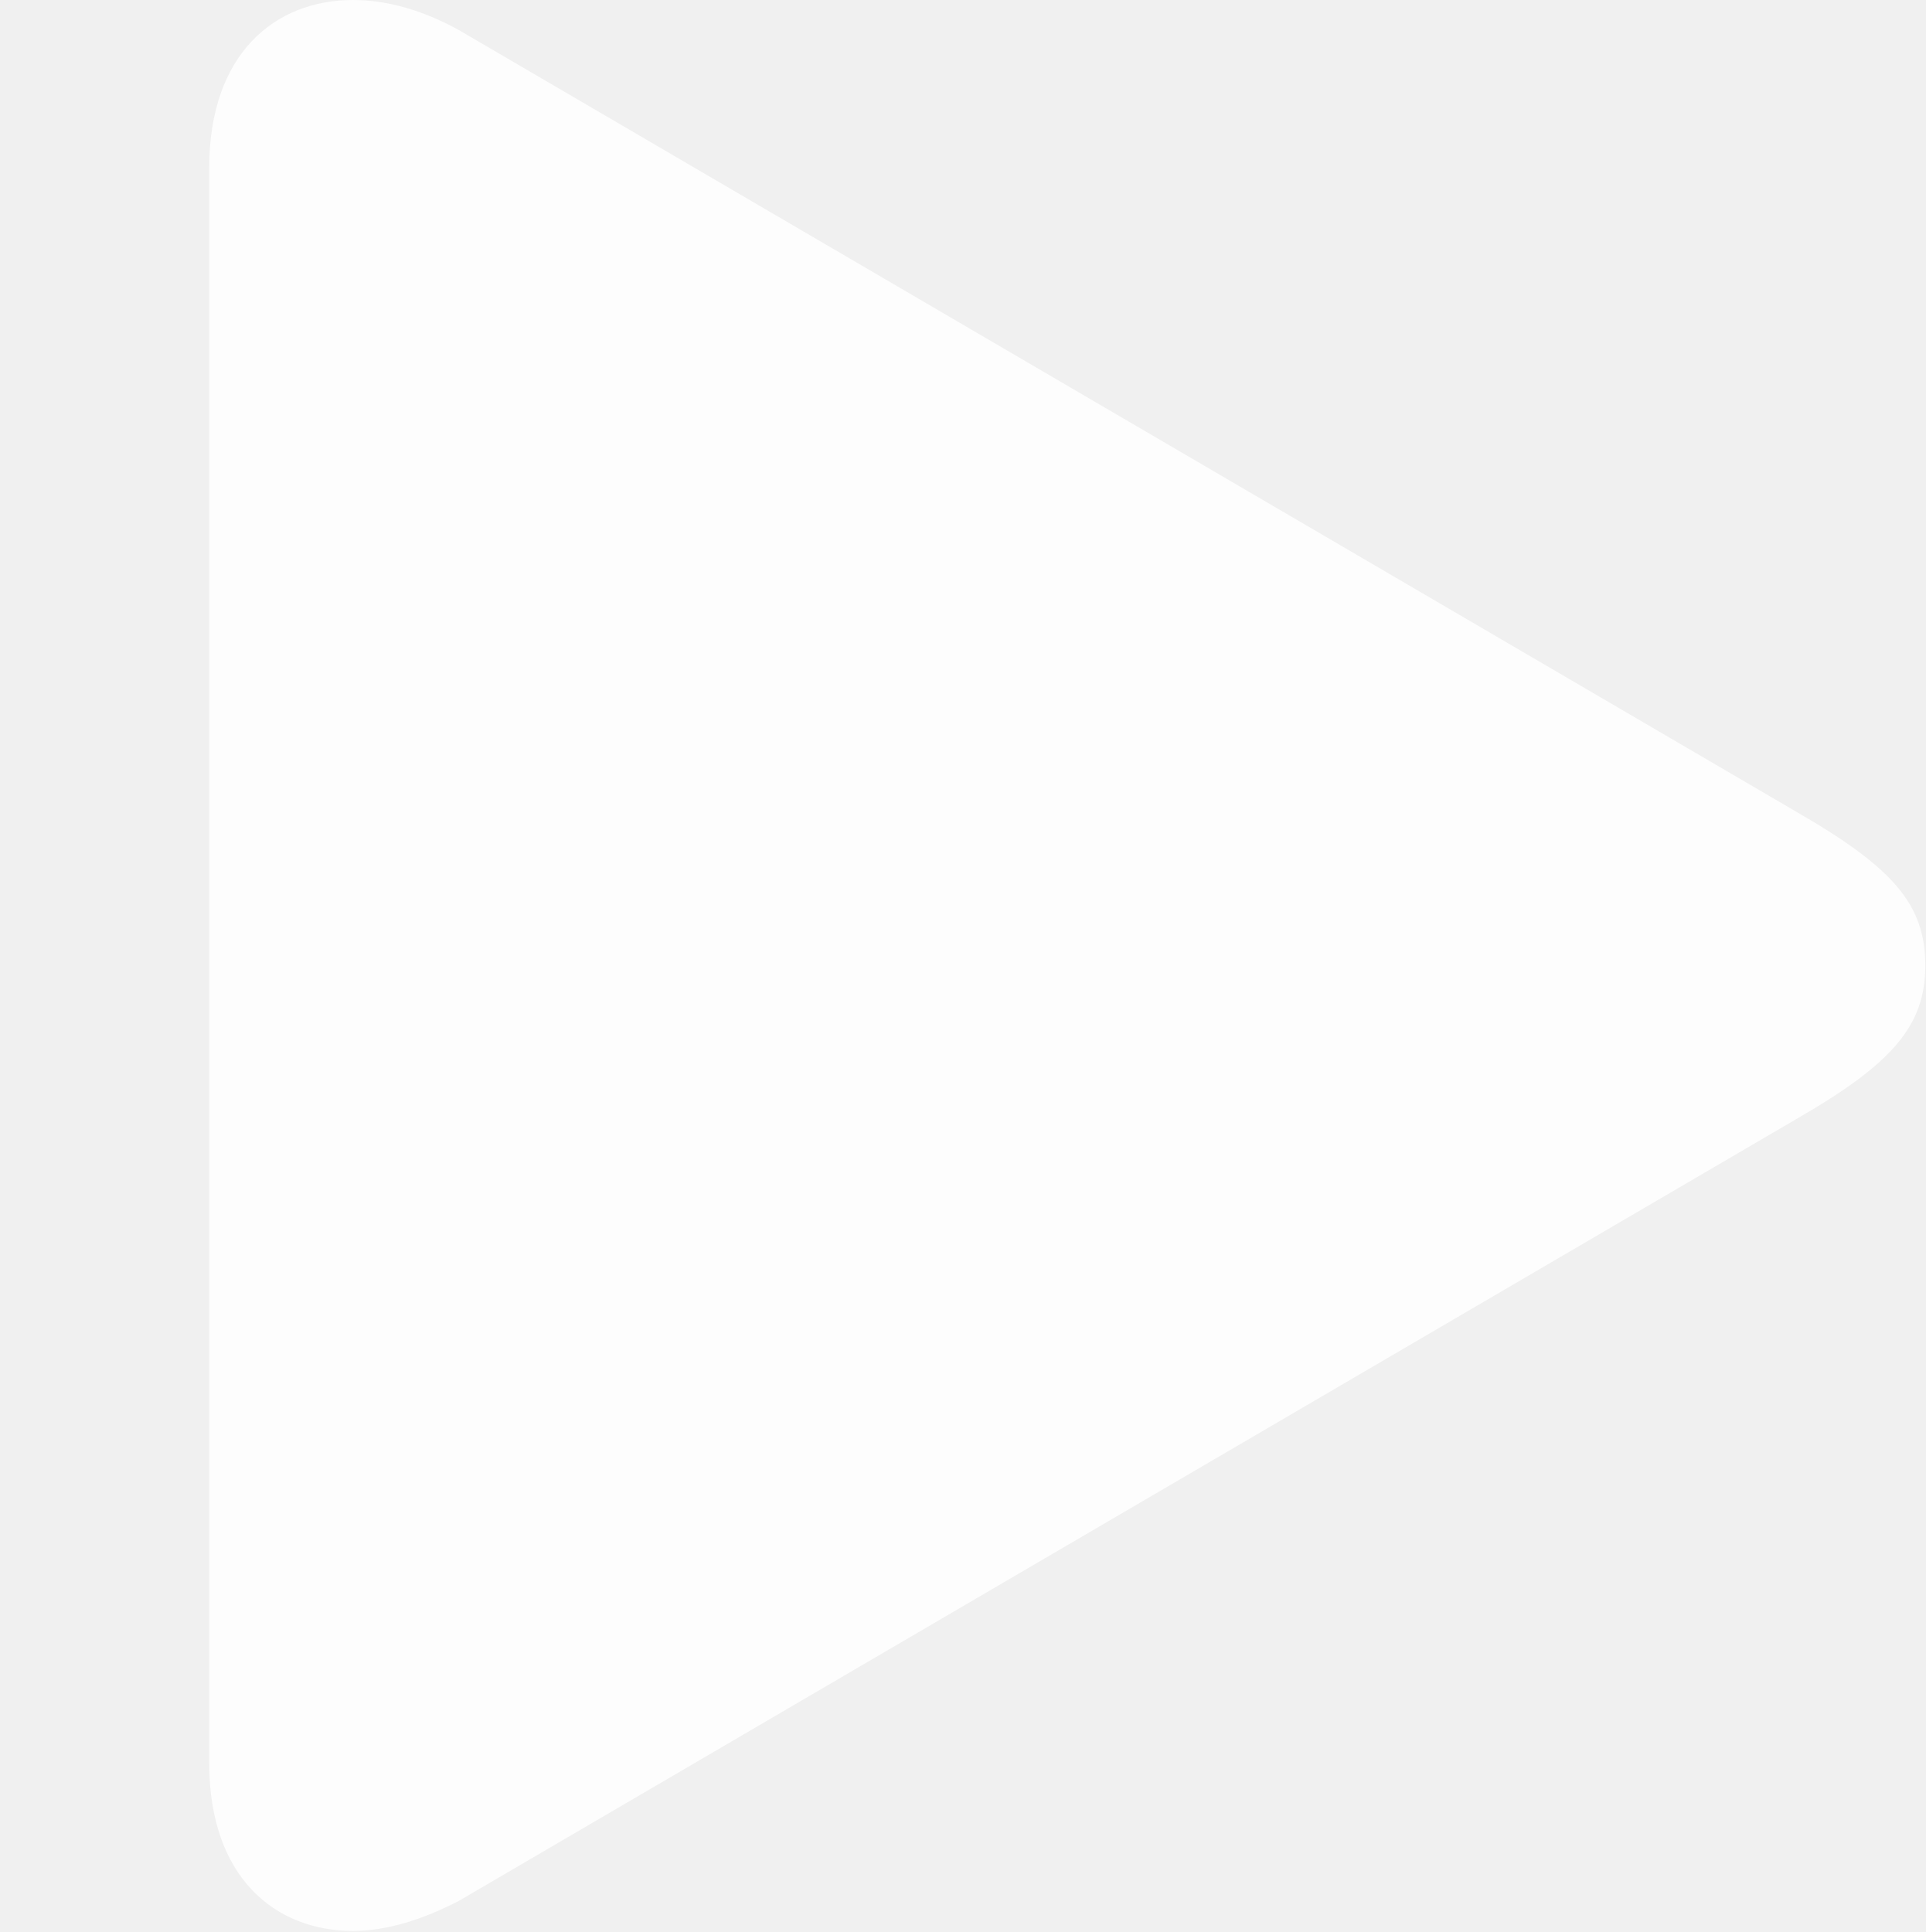
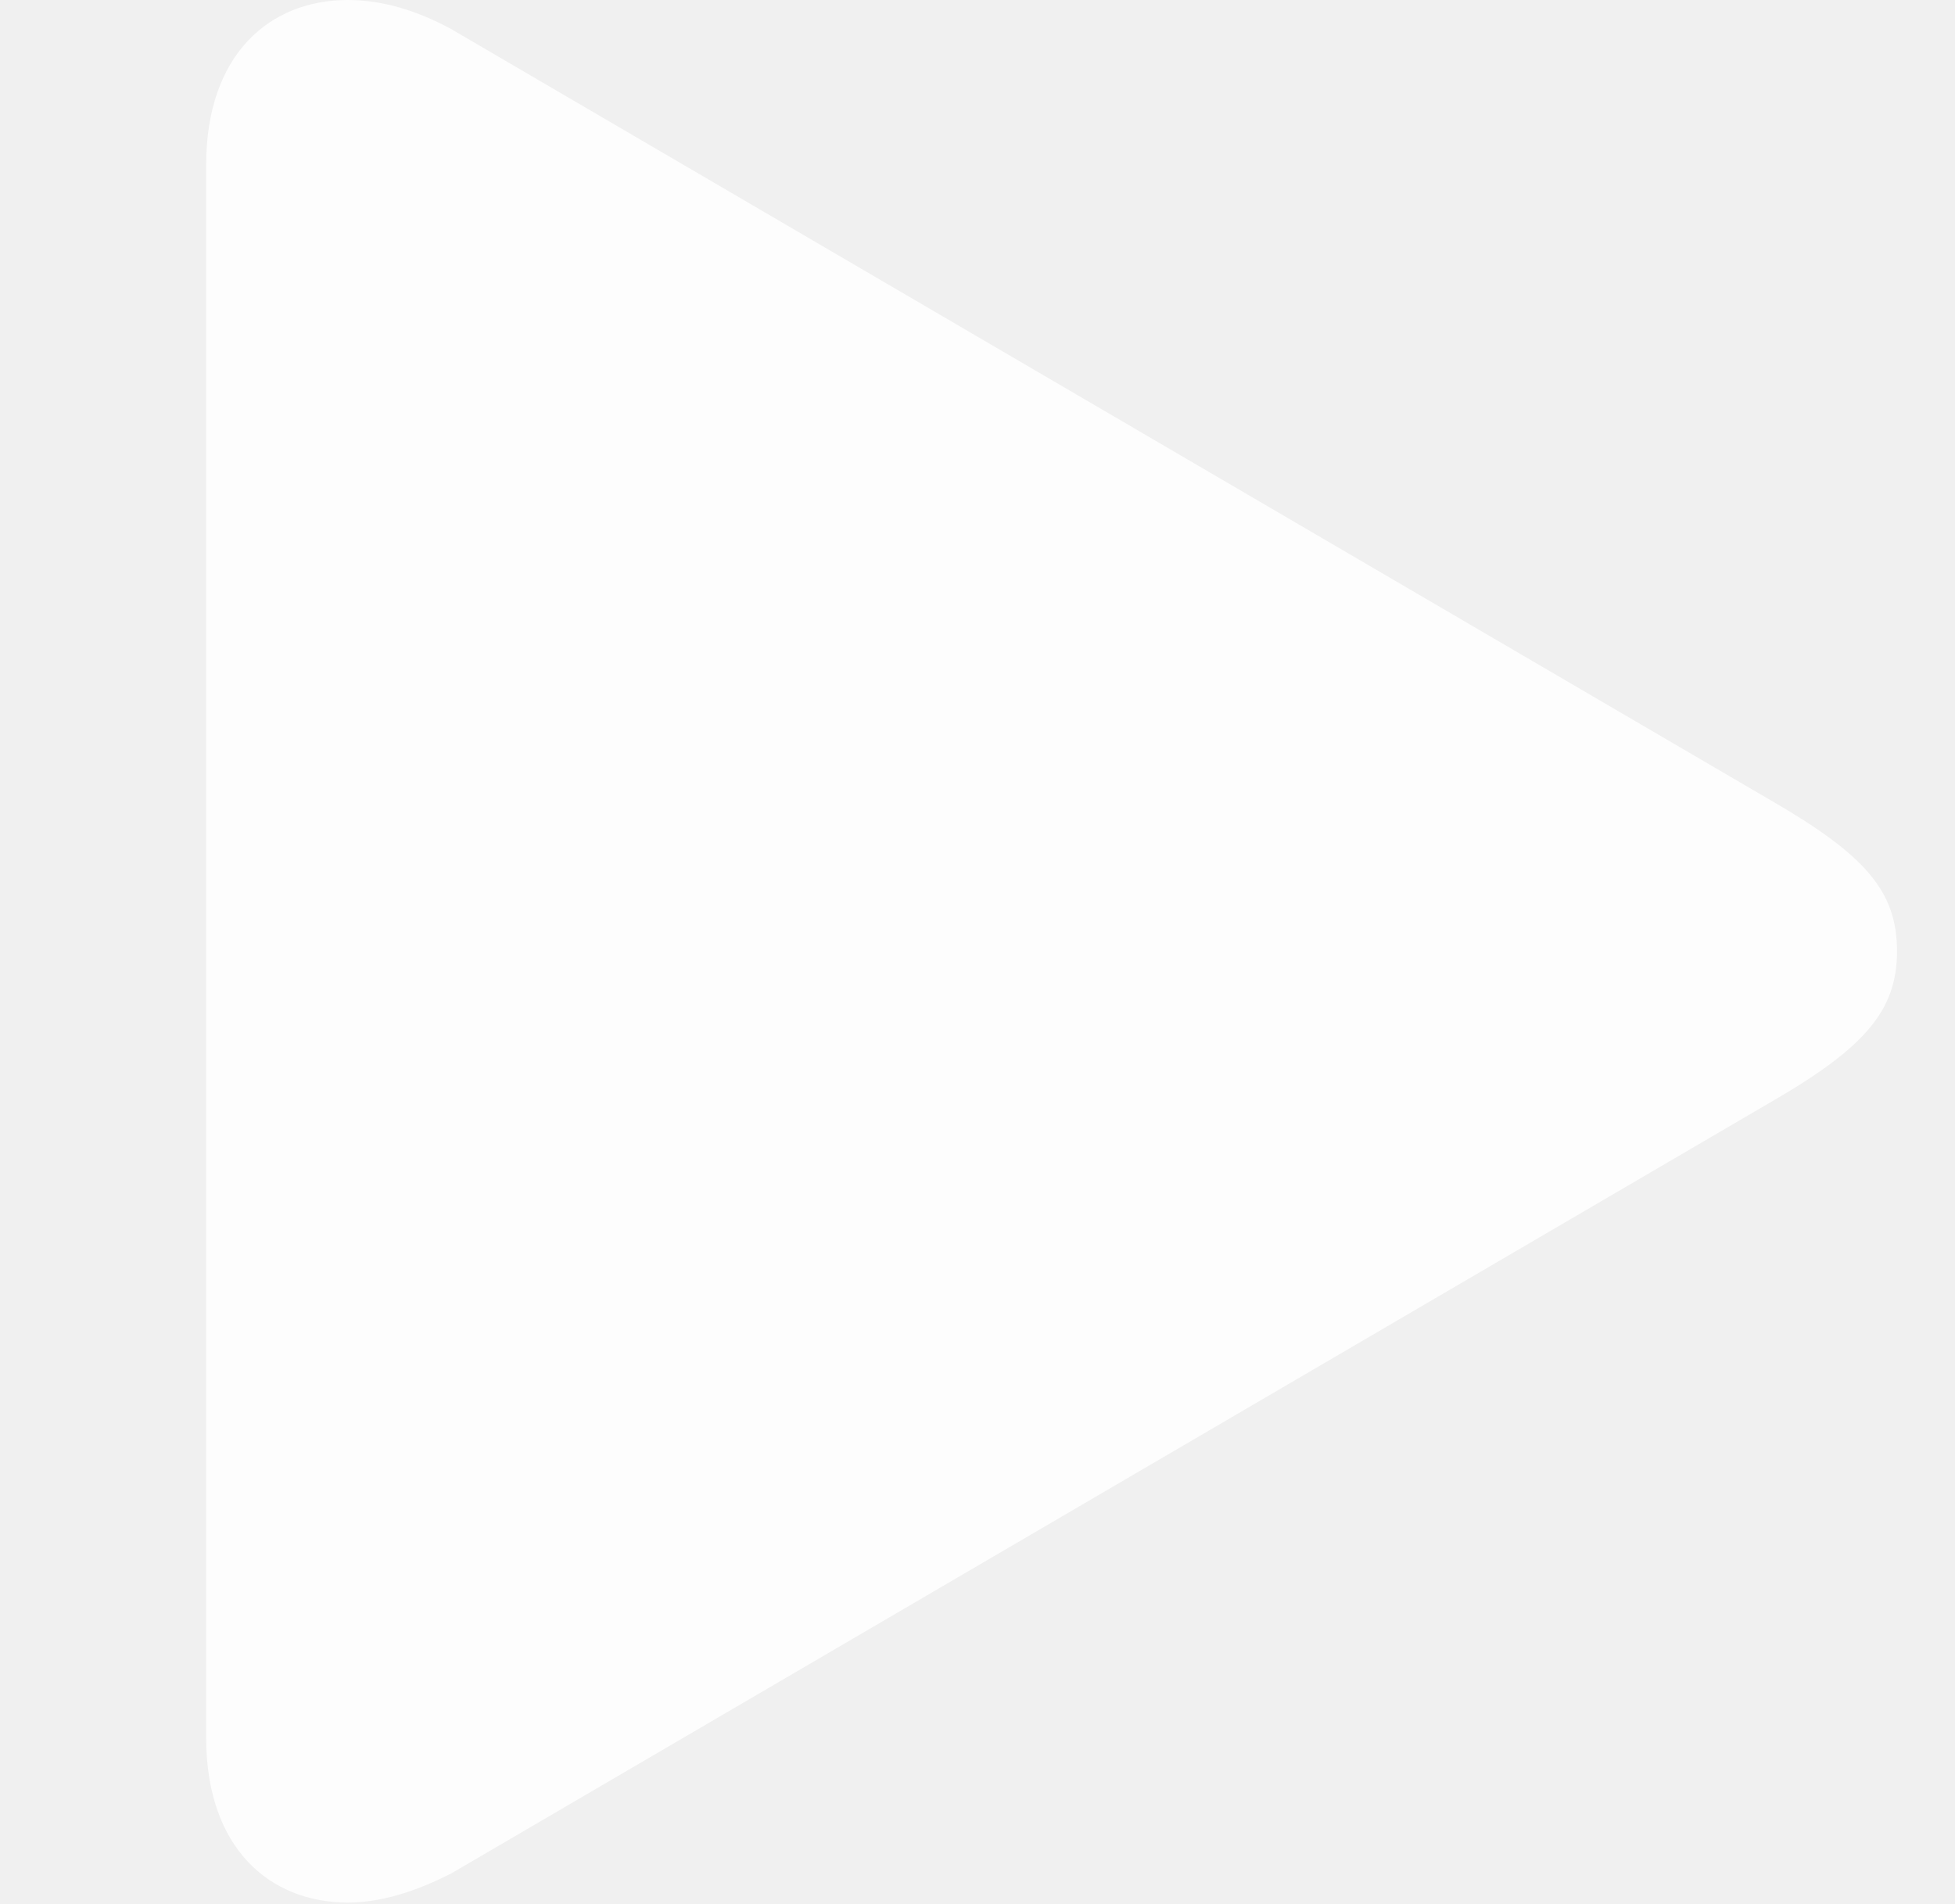
- <svg xmlns="http://www.w3.org/2000/svg" version="1.1" viewBox="0 0 19.629 19.699">
+ <svg xmlns="http://www.w3.org/2000/svg" version="1.1" viewBox="0 0 20.229 19.699">
  <g>
-     <rect height="19.699" opacity="0" width="19.629" x="0" y="0" />
+     <rect height="19.699" opacity="0" width="20.229" x="0" y="0" />
    <path d="M2.133 17.977C2.133 19.137 2.801 19.688 3.598 19.688C3.949 19.688 4.312 19.57 4.676 19.383L18.328 11.402C19.301 10.84 19.629 10.453 19.629 9.844C19.629 9.223 19.301 8.848 18.328 8.285L4.676 0.305C4.312 0.105 3.949 0 3.598 0C2.801 0 2.133 0.551 2.133 1.711Z" fill="white" fill-opacity="0.85" />
  </g>
</svg>
